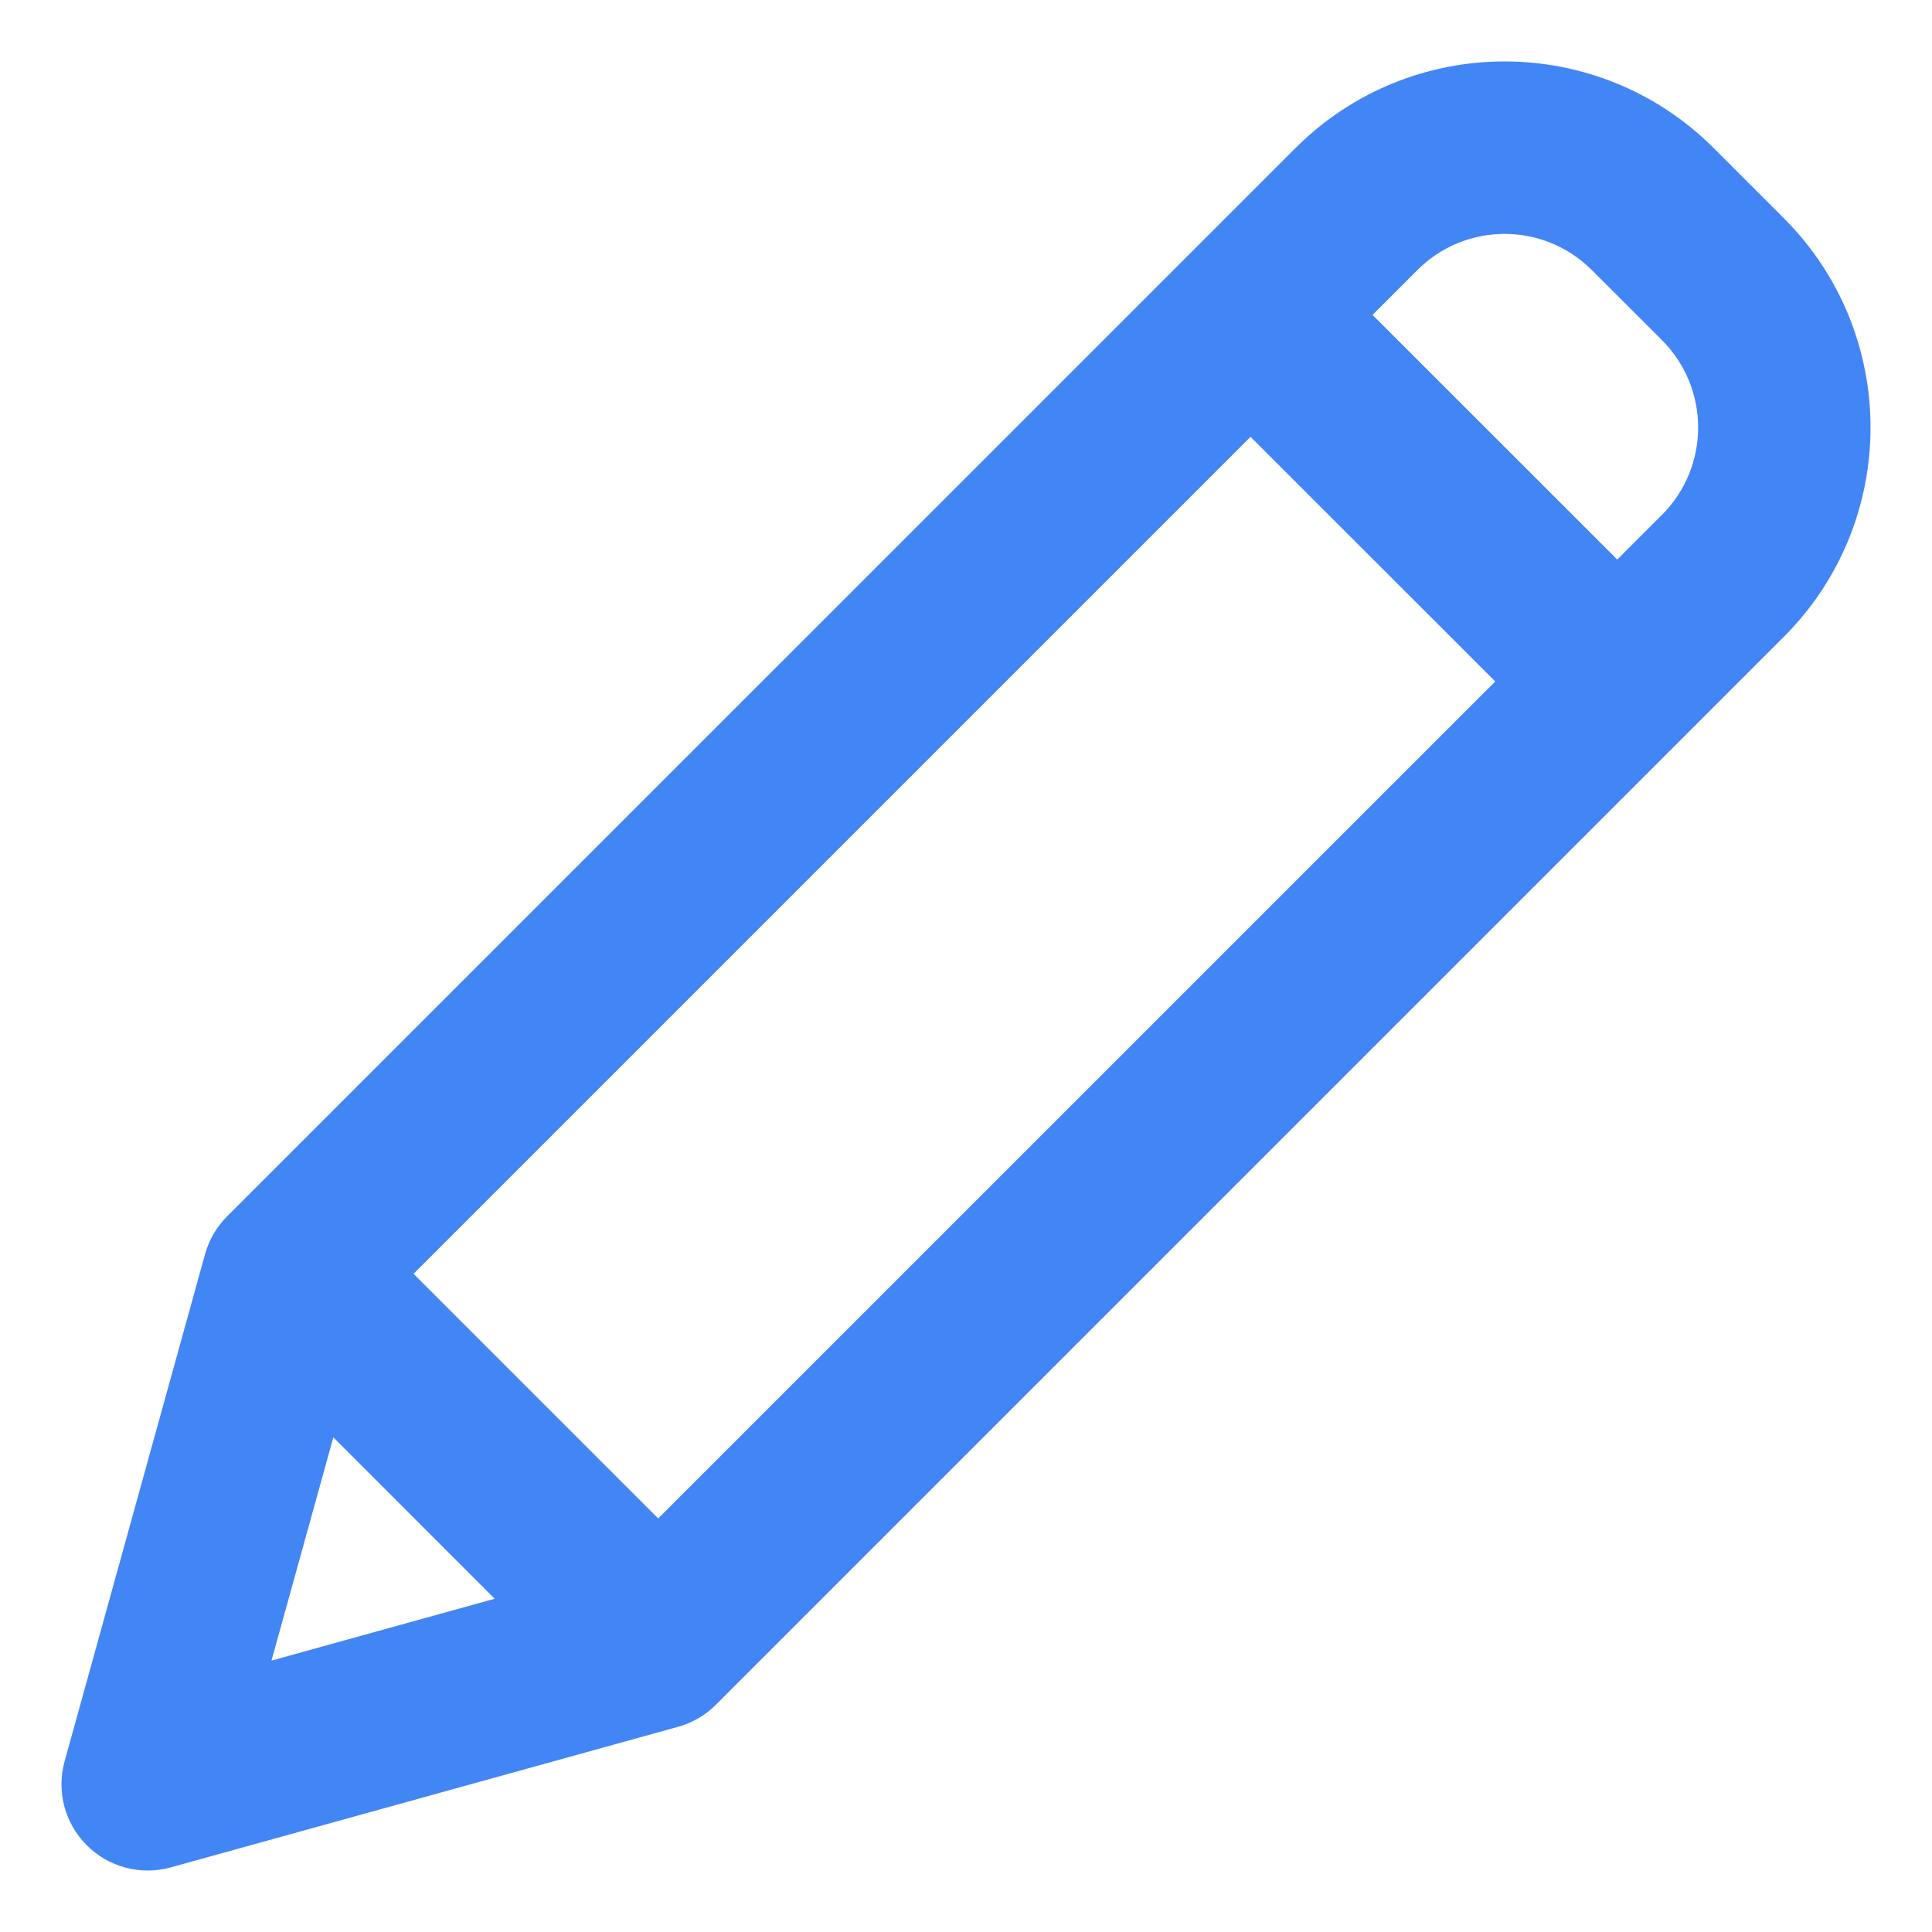
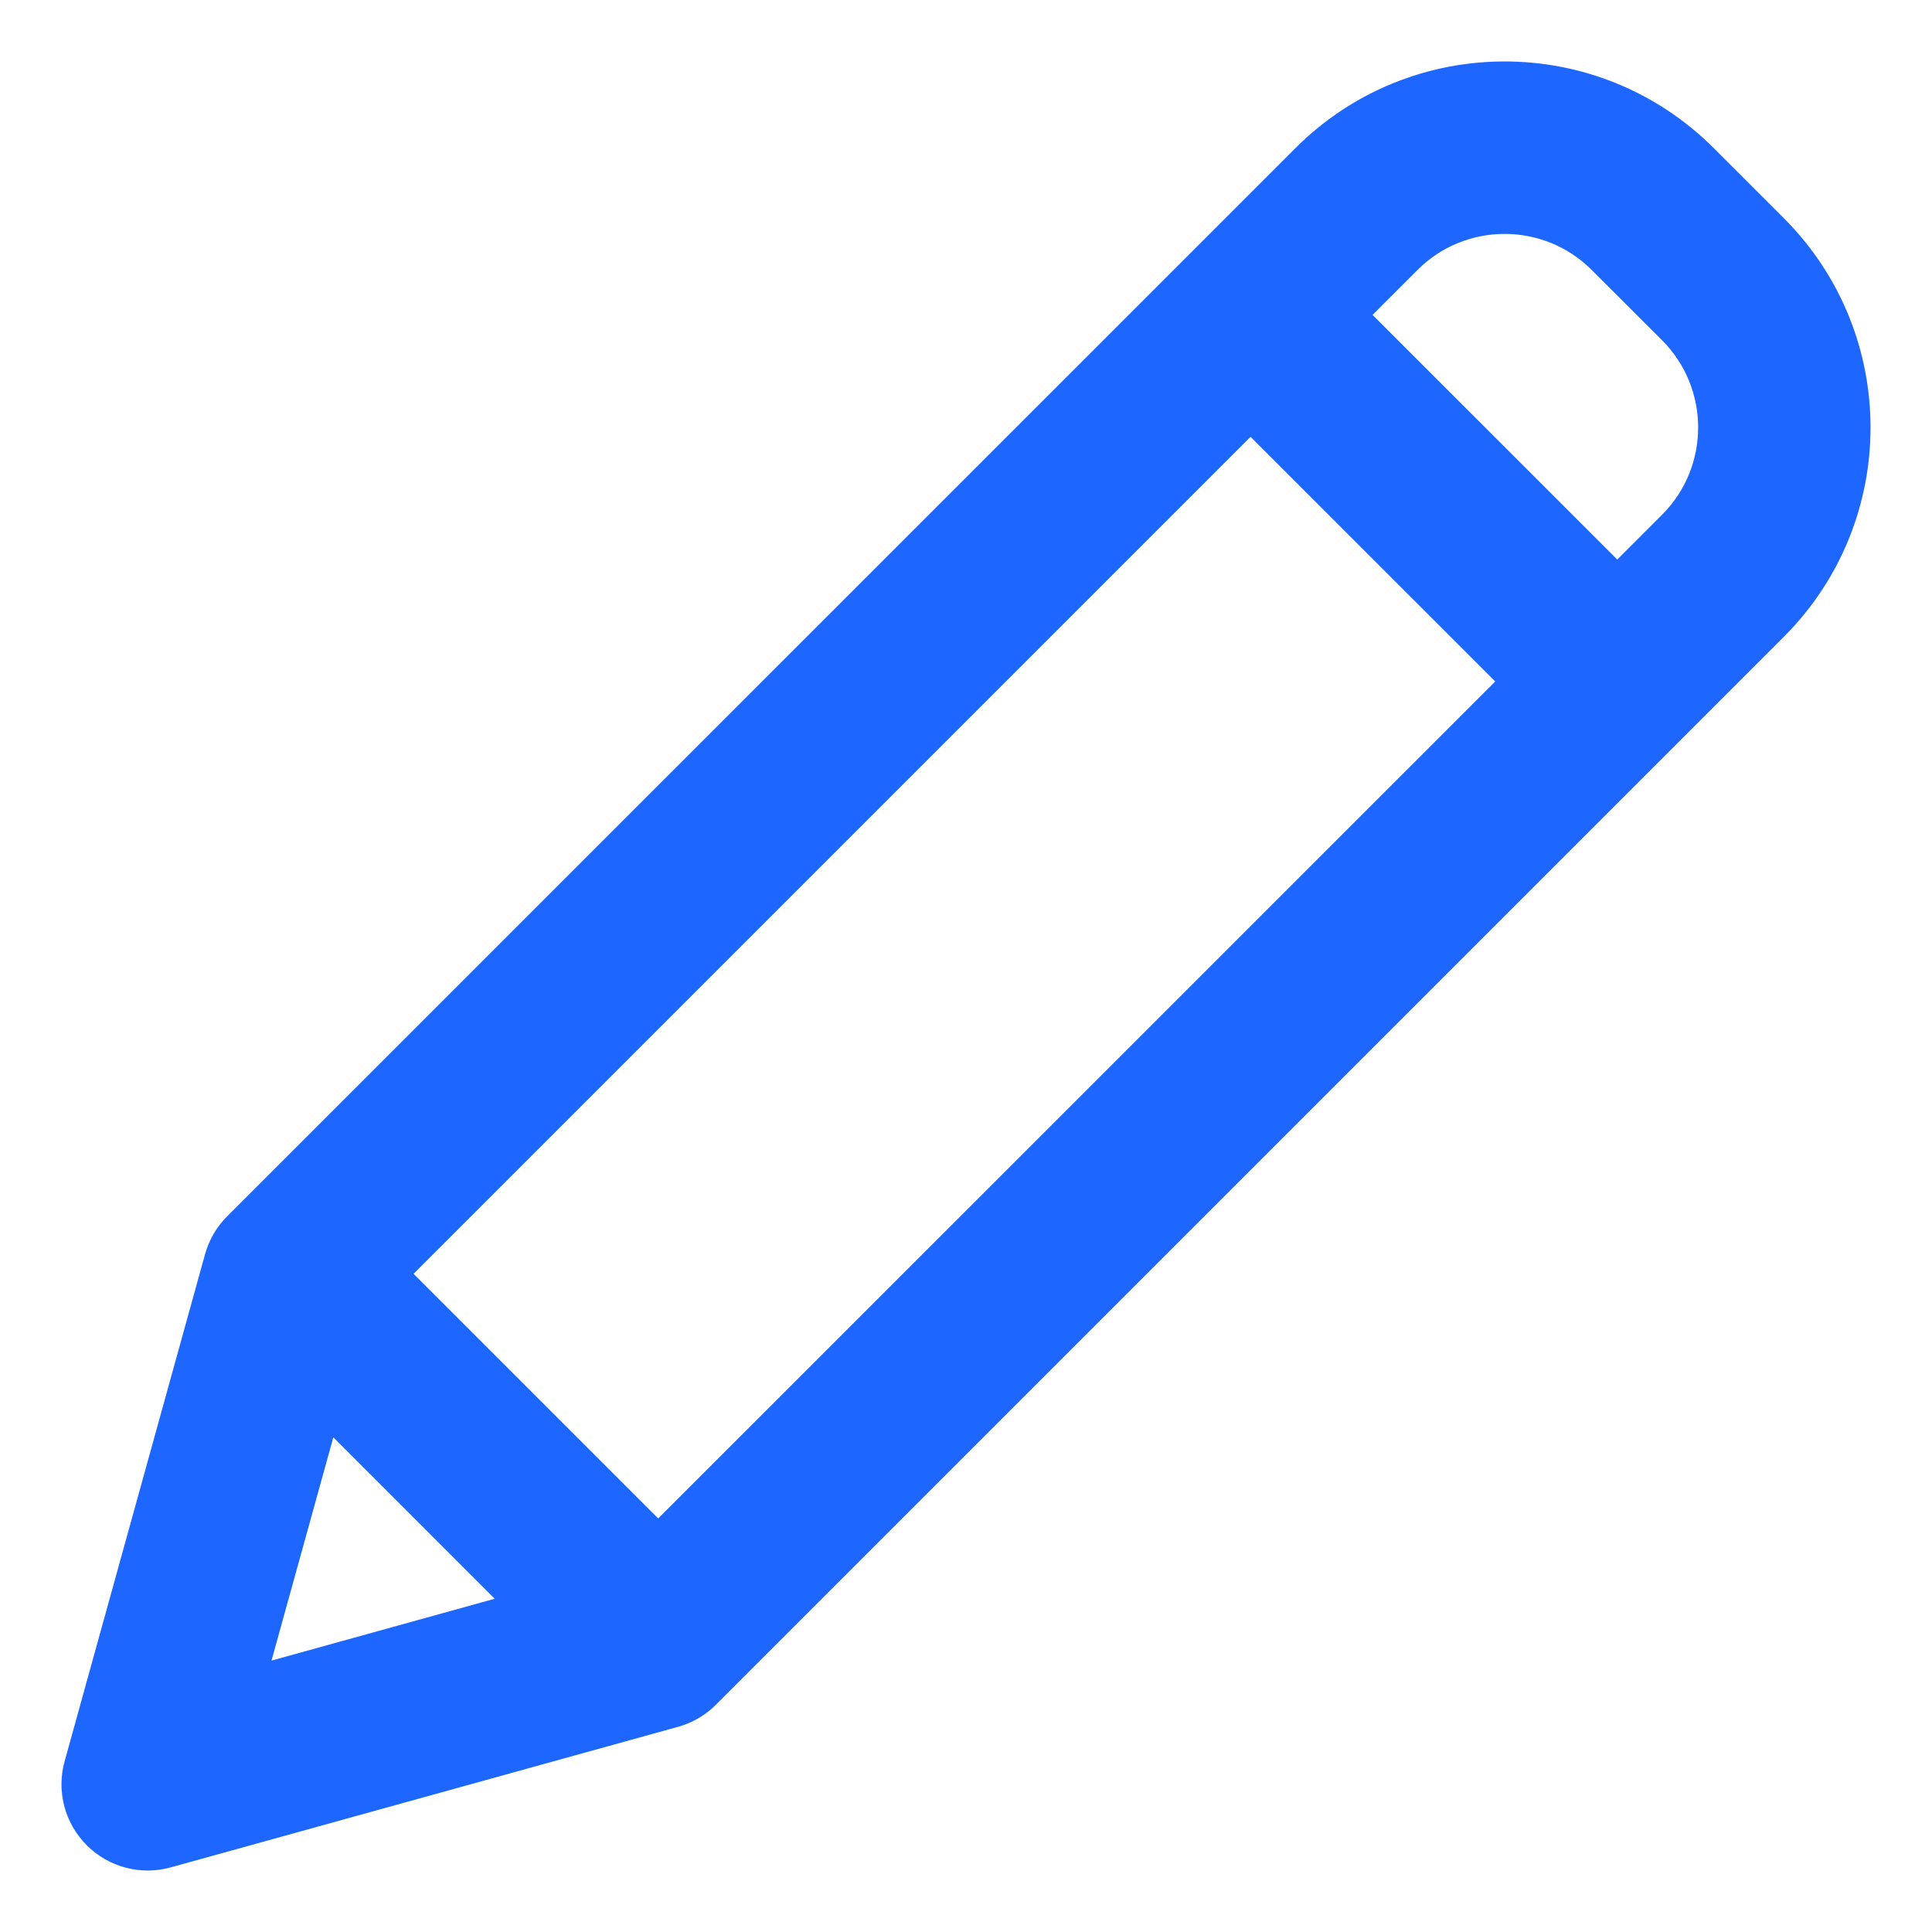
<svg xmlns="http://www.w3.org/2000/svg" width="22" height="22" viewBox="0 0 22 22" fill="none">
-   <path d="M19.303 1.899C18.104 0.7 16.162 0.7 14.963 1.899L2.799 14.062C2.716 14.145 2.656 14.248 2.624 14.362L1.025 20.136C0.959 20.373 1.026 20.626 1.2 20.8C1.374 20.974 1.627 21.041 1.864 20.975L7.639 19.375C7.752 19.344 7.856 19.284 7.939 19.201L20.103 7.037C21.299 5.838 21.299 3.898 20.103 2.699L19.303 1.899ZM4.285 14.505L14.24 4.55L17.451 7.76L7.495 17.715L4.285 14.505ZM3.644 15.791L6.209 18.357L2.661 19.34L3.644 15.791ZM19.139 6.073L18.416 6.796L15.205 3.586L15.928 2.863C16.593 2.197 17.673 2.197 18.338 2.863L19.139 3.663C19.803 4.329 19.803 5.407 19.139 6.073Z" fill="#4285F4" stroke="#4285F4" stroke-width="0.6" />
+   <path d="M19.303 1.899C18.104 0.7 16.162 0.7 14.963 1.899L2.799 14.062C2.716 14.145 2.656 14.248 2.624 14.362L1.025 20.136C0.959 20.373 1.026 20.626 1.2 20.8C1.374 20.974 1.627 21.041 1.864 20.975L7.639 19.375C7.752 19.344 7.856 19.284 7.939 19.201L20.103 7.037C21.299 5.838 21.299 3.898 20.103 2.699L19.303 1.899ZM4.285 14.505L14.24 4.55L17.451 7.76L7.495 17.715L4.285 14.505ZM3.644 15.791L6.209 18.357L2.661 19.34L3.644 15.791ZM19.139 6.073L18.416 6.796L15.205 3.586L15.928 2.863C16.593 2.197 17.673 2.197 18.338 2.863L19.139 3.663C19.803 4.329 19.803 5.407 19.139 6.073Z" fill="#1D66FF" stroke="#1D66FF" stroke-width="0.6" />
</svg>
